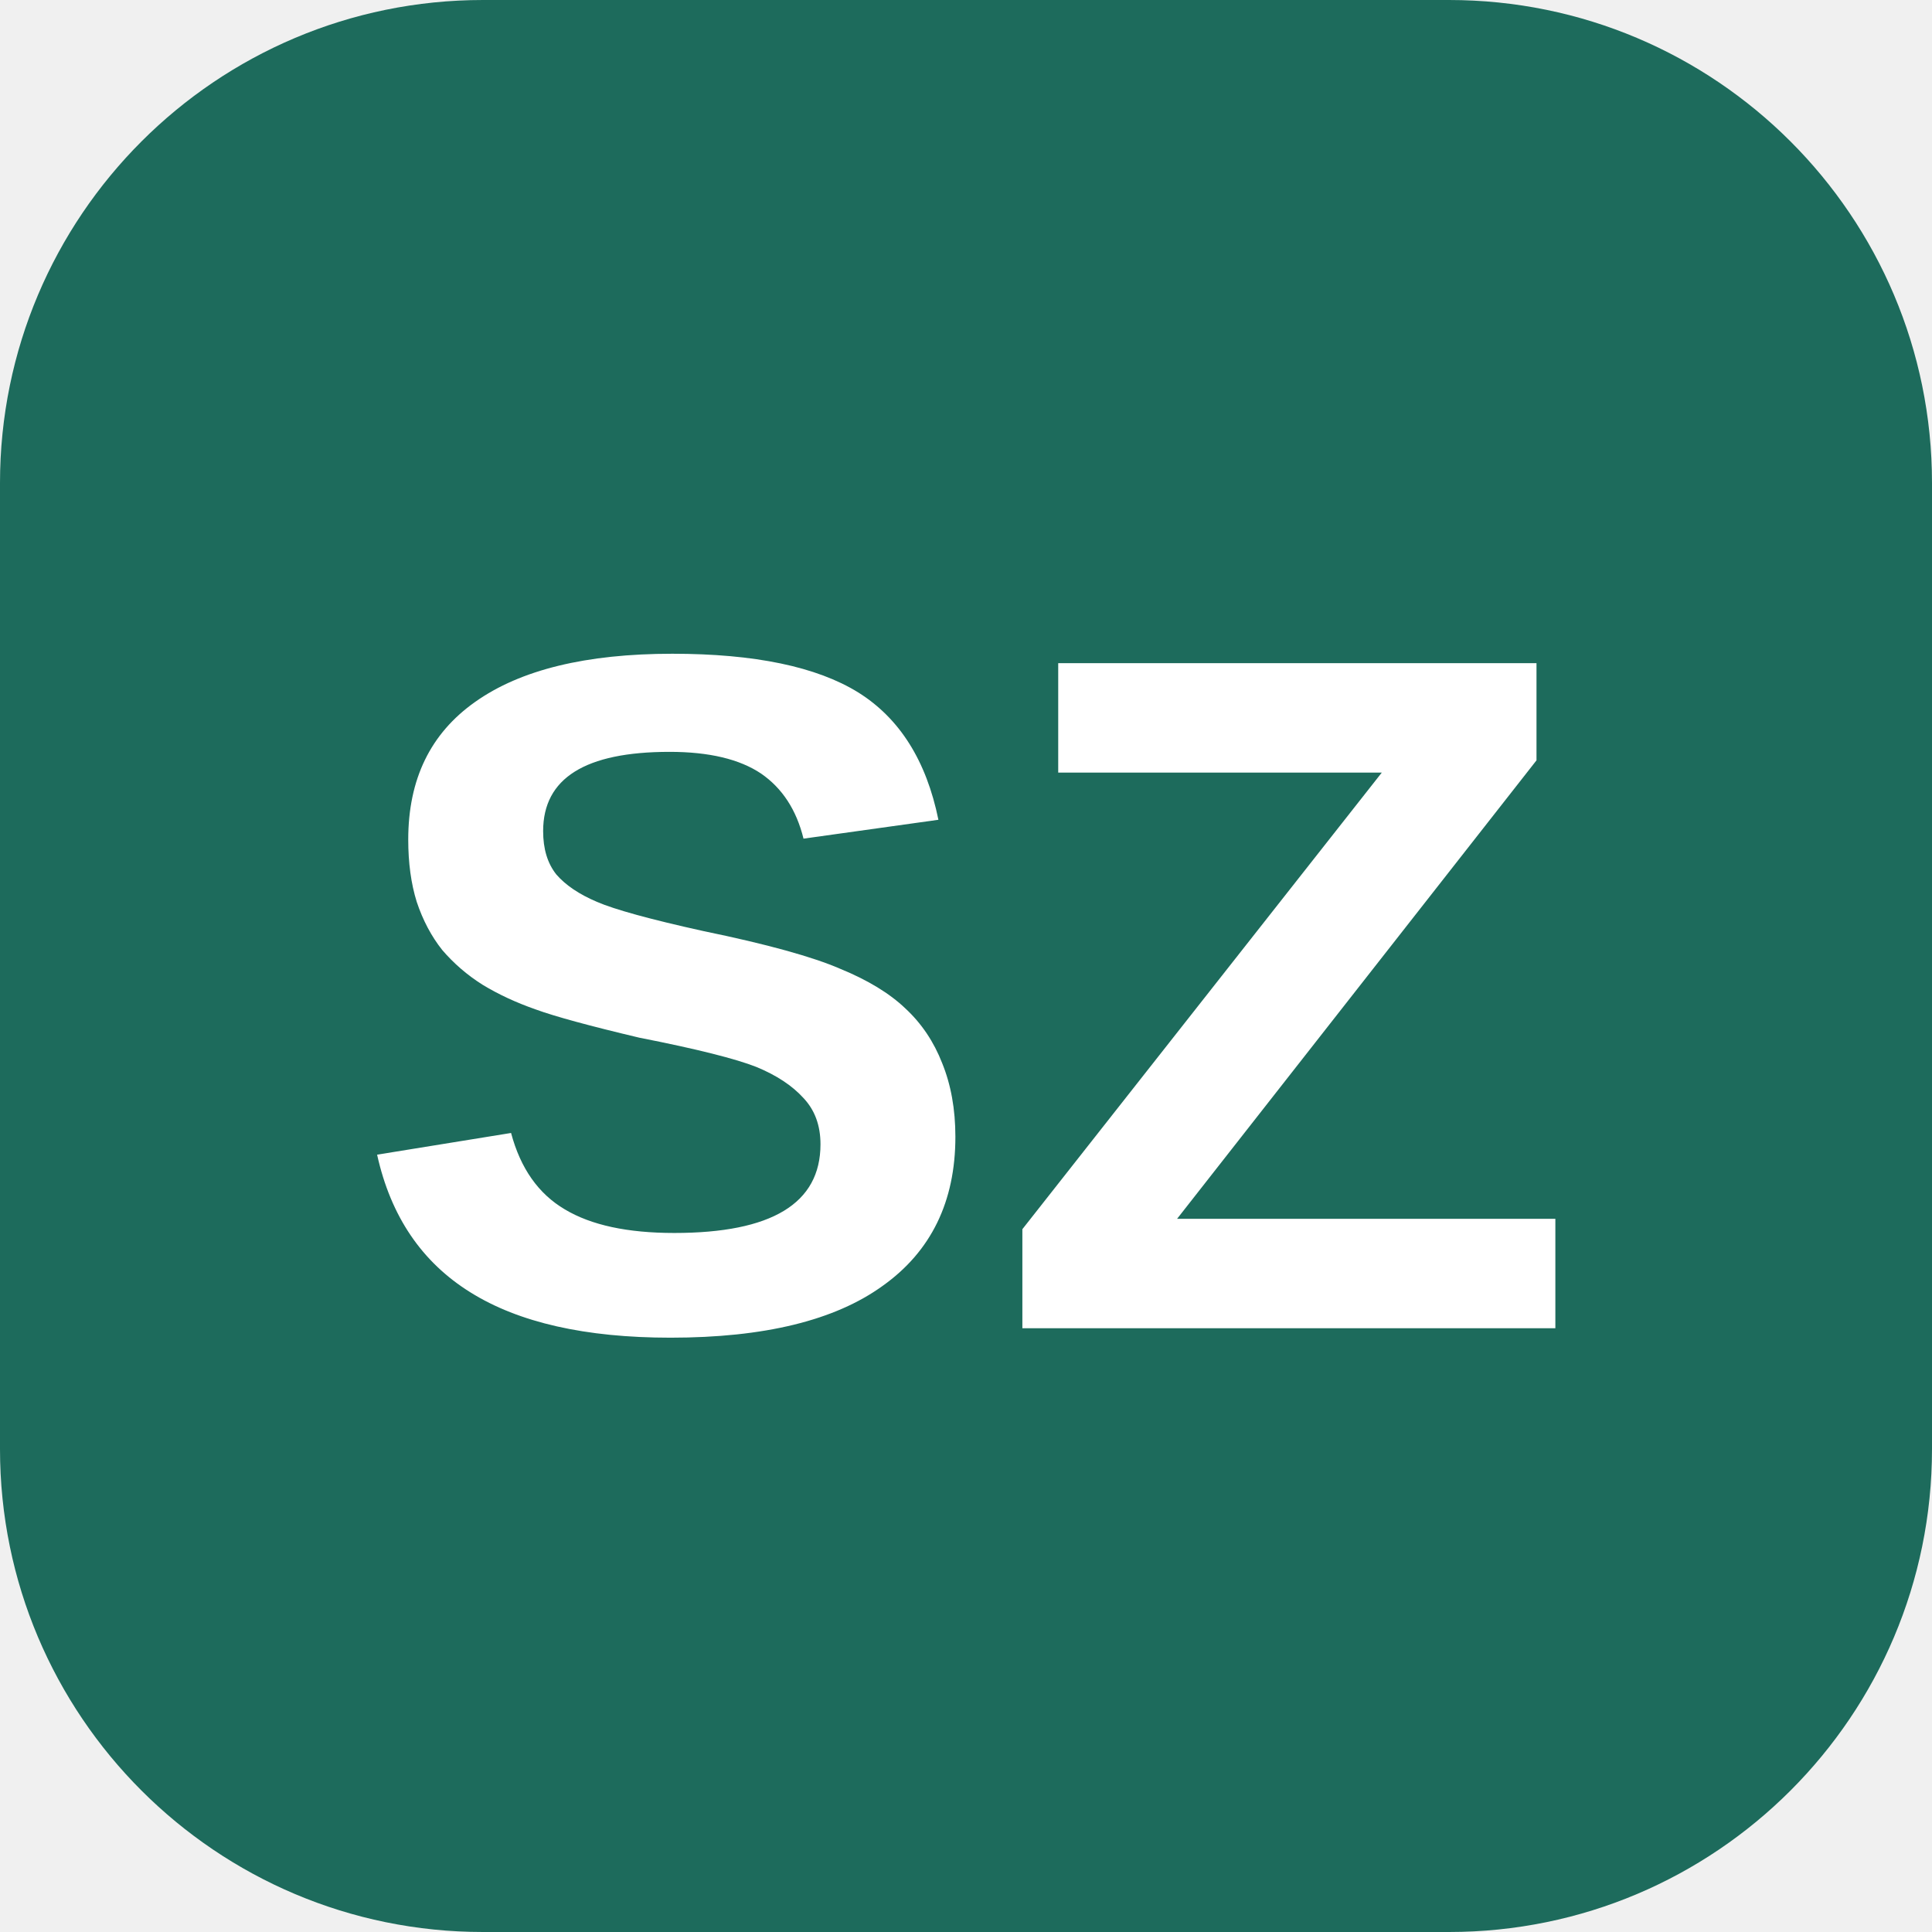
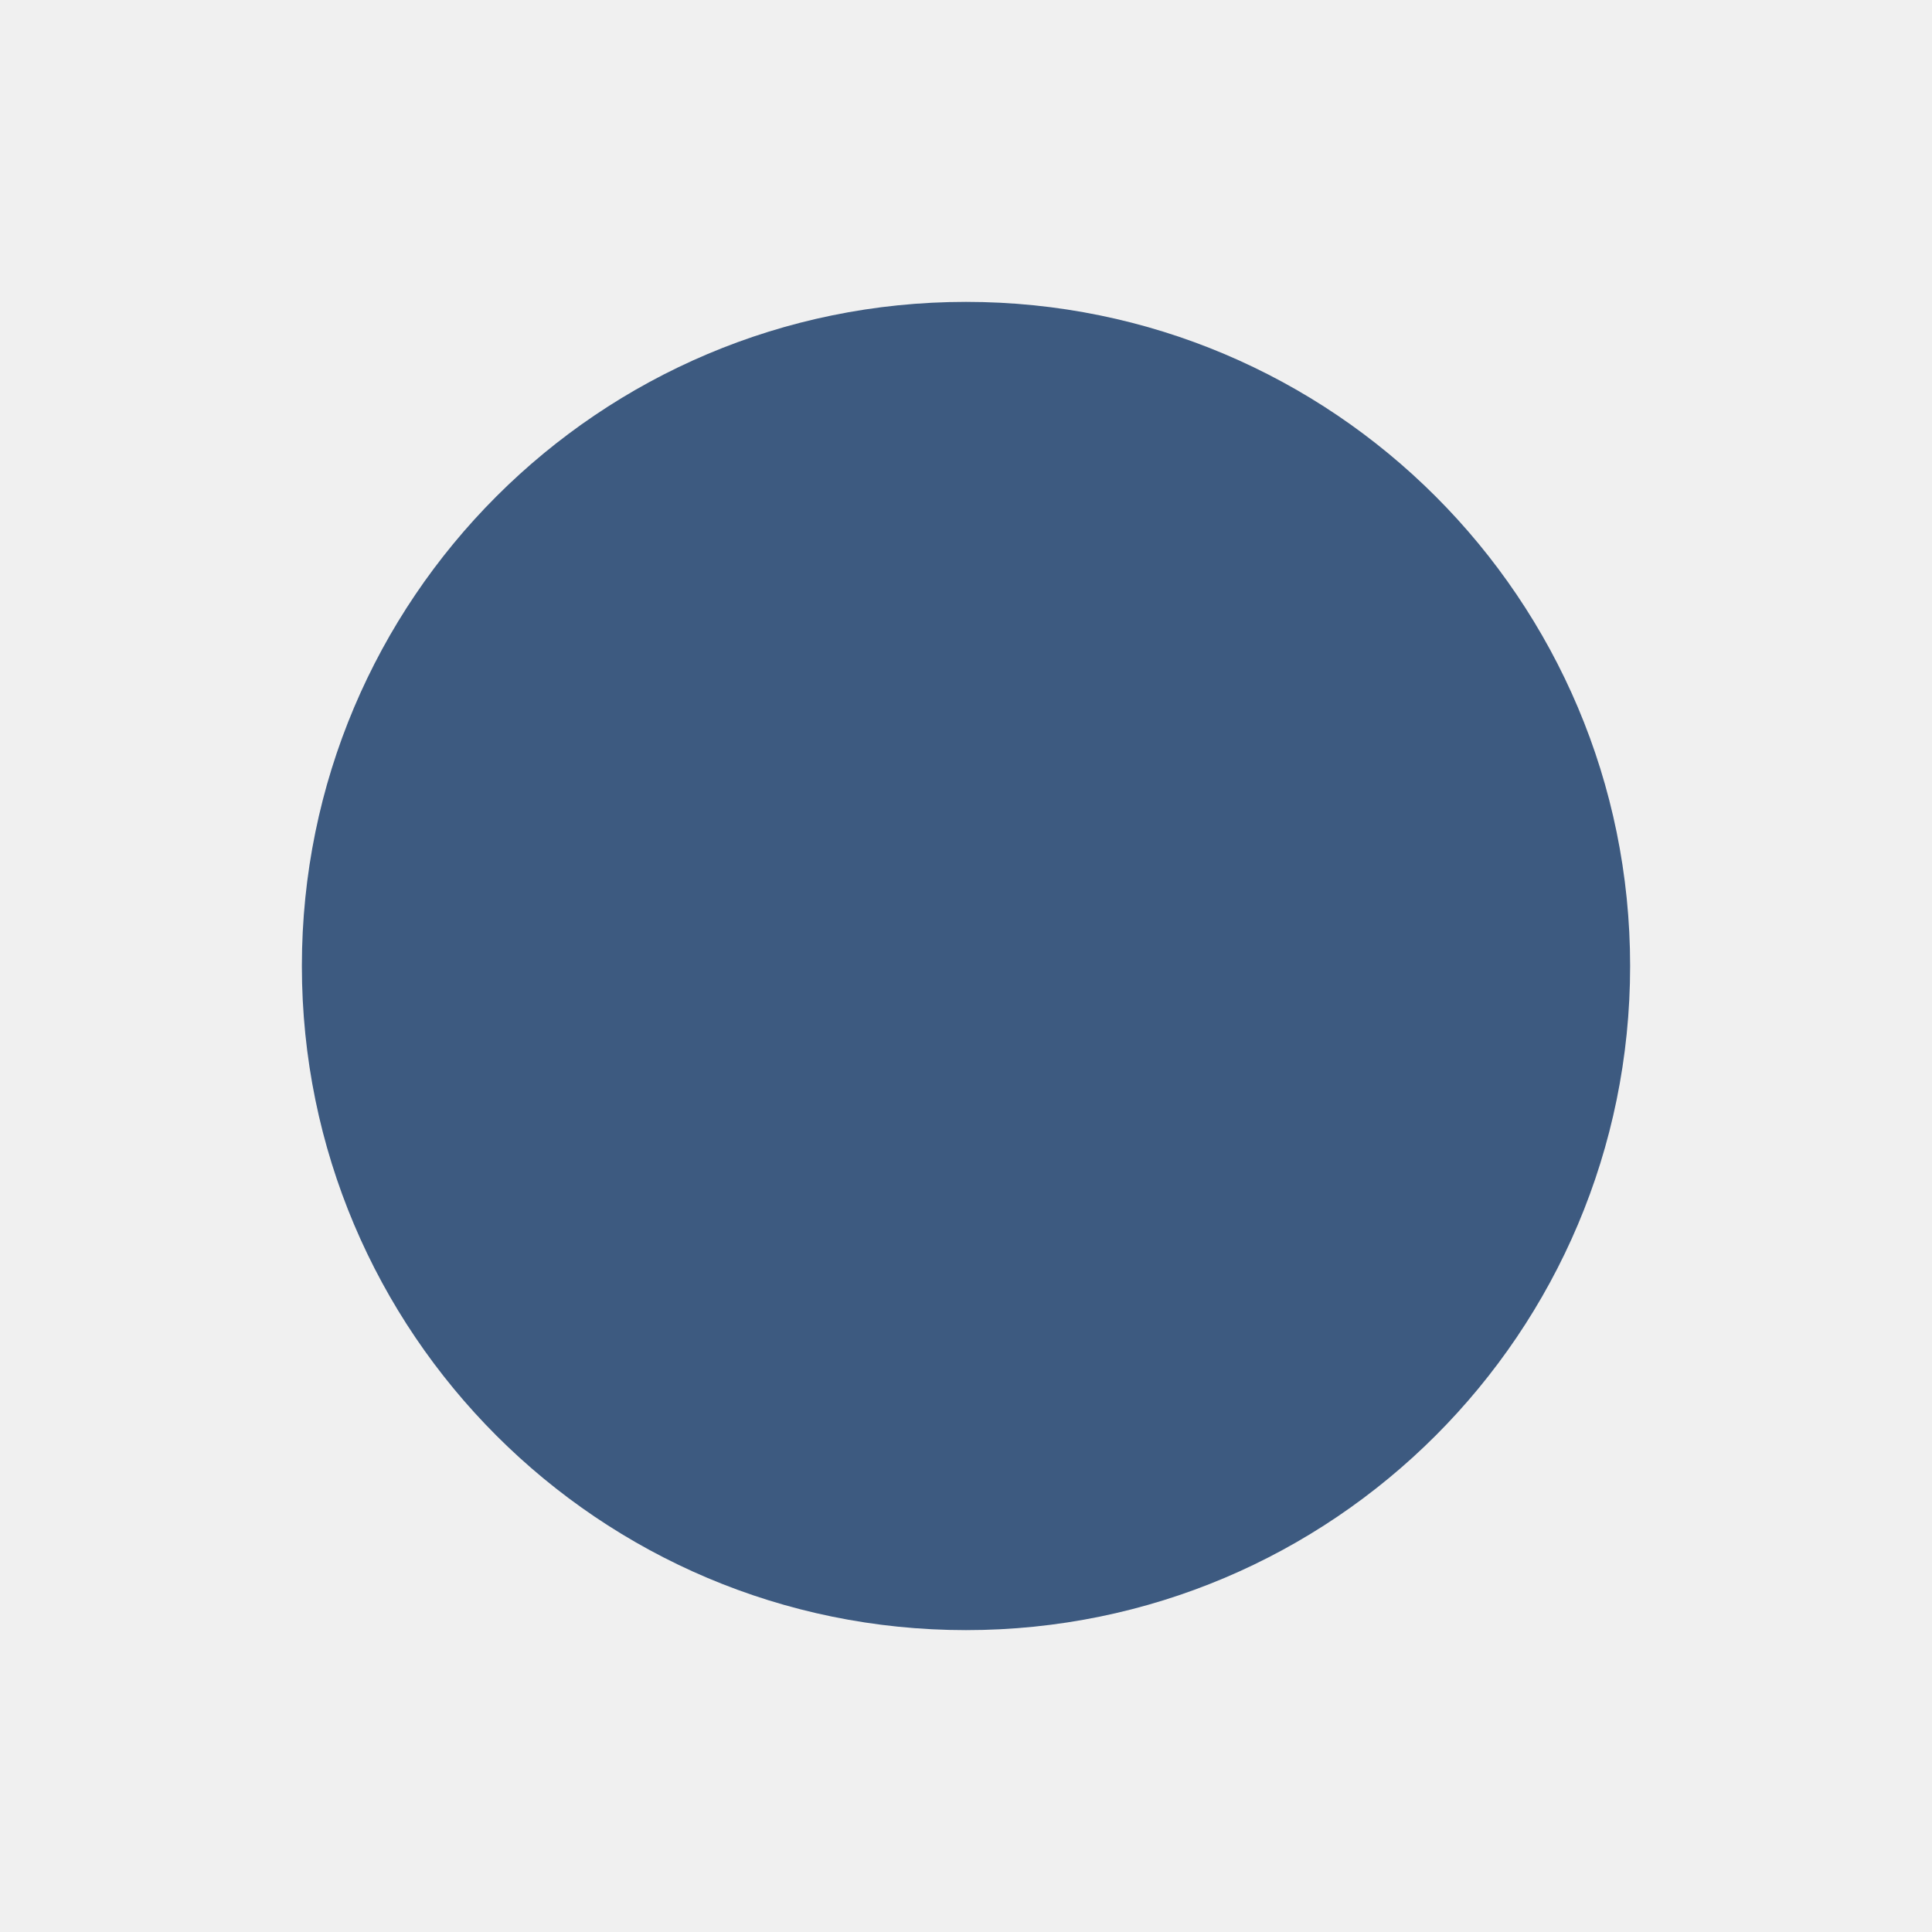
<svg xmlns="http://www.w3.org/2000/svg" viewBox="0 0 32 32">
-   <rect width="32" height="32" rx="8" fill="#1d6b5c" />
-   <text x="16" y="22" text-anchor="middle" font-family="-apple-system,Segoe UI,Arial,sans-serif" font-size="16" font-weight="700" fill="#fff">SZ</text>
+   <style>circle { fill: #3d5a80; } @media (prefers-color-scheme: dark) { circle { fill: #a3b8d8; } }</style>
+   <circle cx="16" cy="16" r="11" />
</svg>
